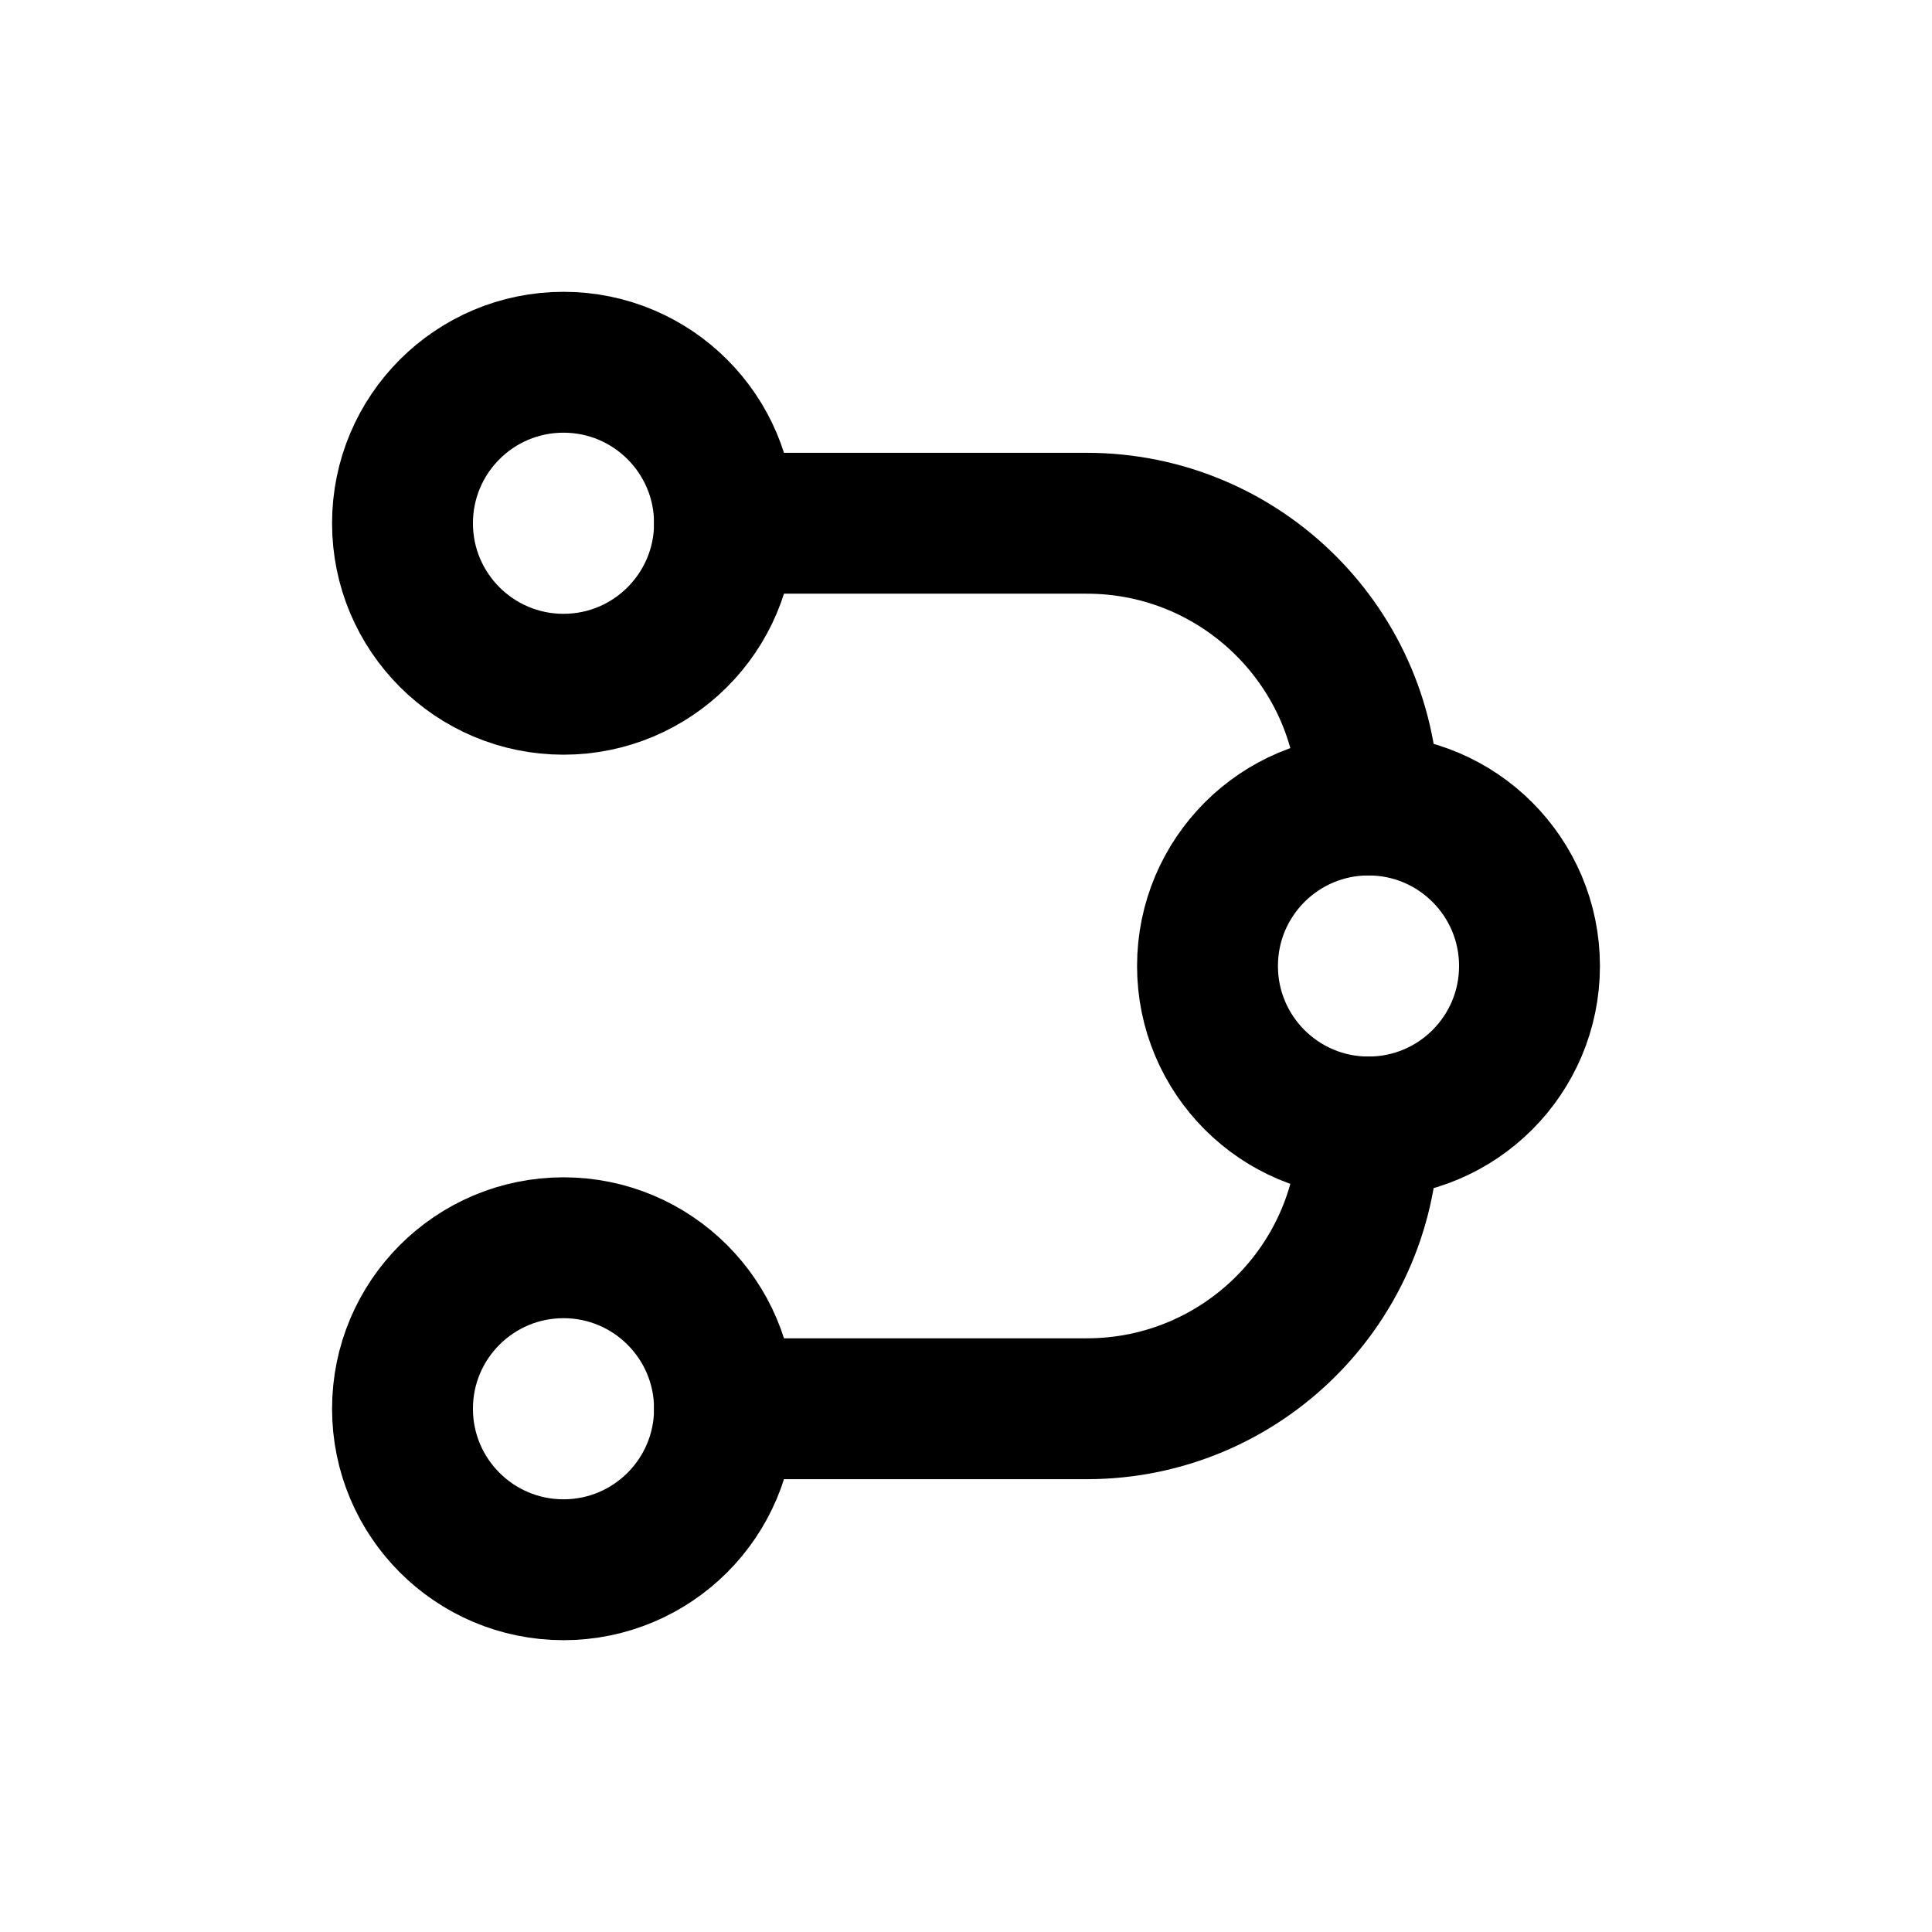
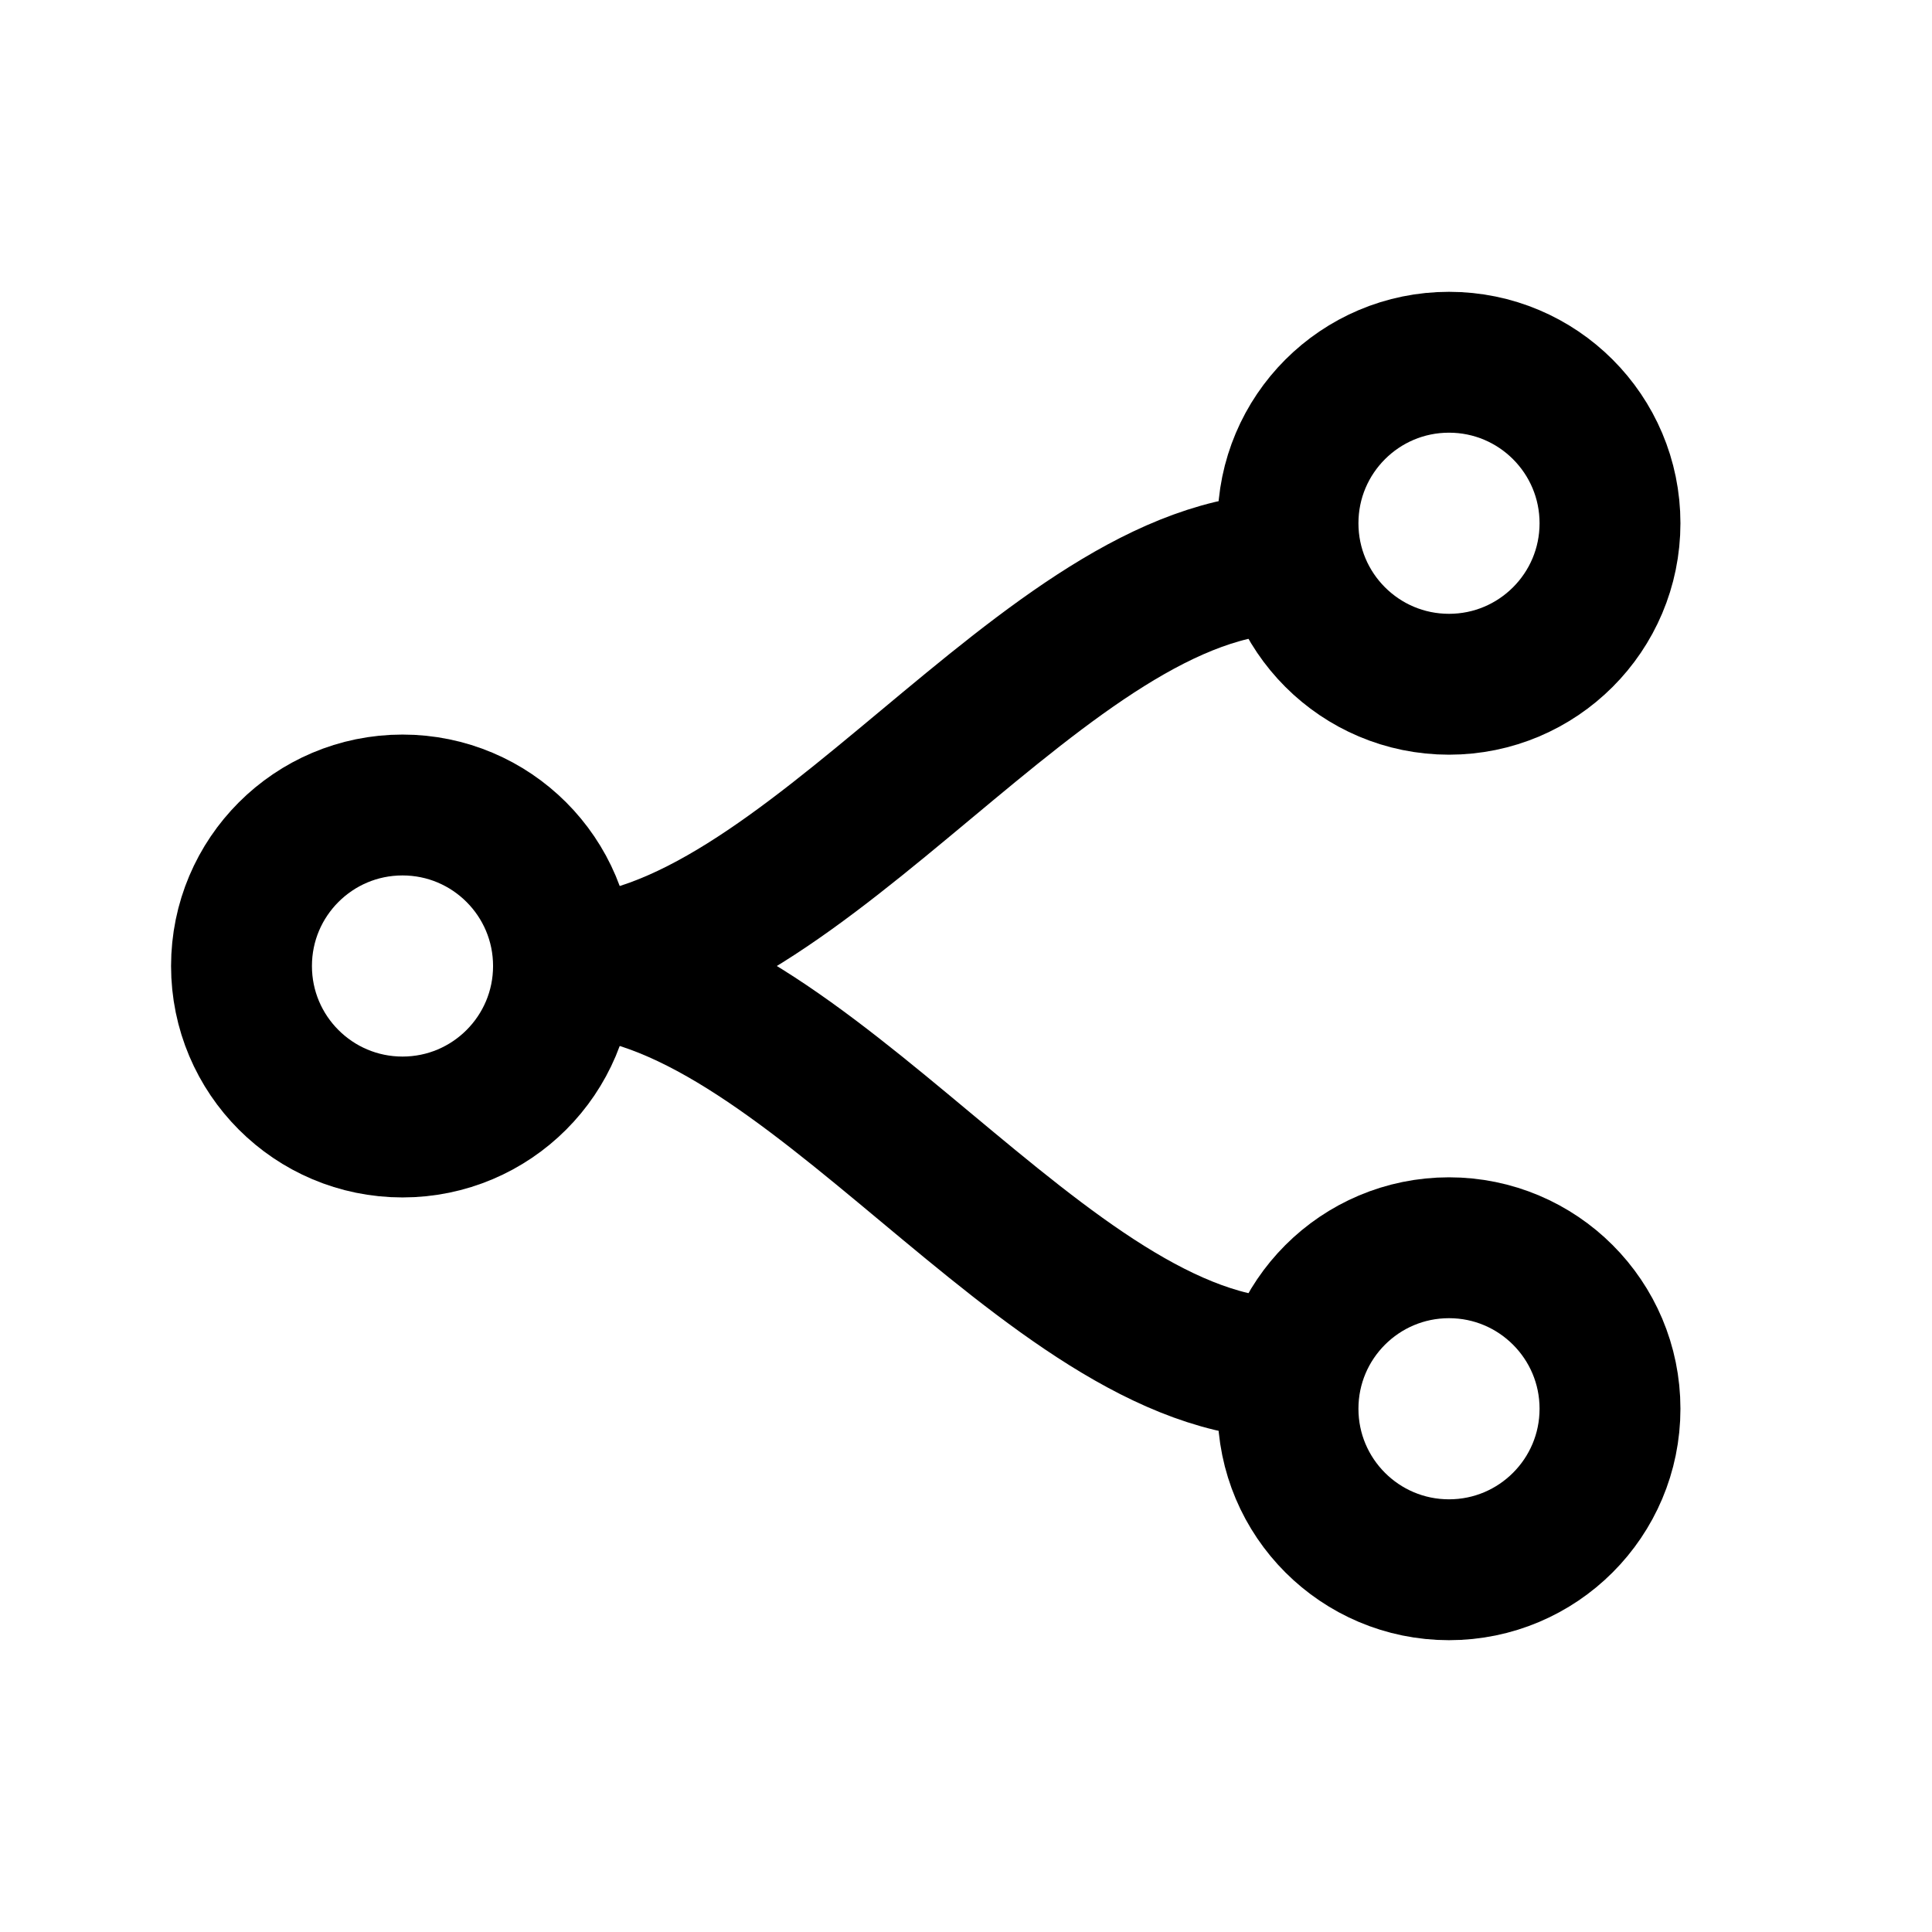
<svg xmlns="http://www.w3.org/2000/svg" viewBox="0 0 24 24" fill="none" stroke="currentColor" stroke-width="1.75" stroke-linecap="round" stroke-linejoin="round">
-   <circle cx="7" cy="6.5" r="2" />
-   <circle cx="17" cy="12" r="2" />
-   <circle cx="7" cy="17.5" r="2" />
-   <path d="M9 6.5h4.5A3.5 3.5 0 0 1 17 10v0" />
-   <path d="M9 17.5h4.5A3.5 3.5 0 0 0 17 14v0" />
+   <circle cx="5" cy="12" r="2" />
+   <circle cx="18" cy="6.5" r="2" />
+   <circle cx="18" cy="17.5" r="2" />
+   <path d="M7 12c3 0 6-5 9-5" />
+   <path d="M7 12c3 0 6 5 9 5" />
</svg>
